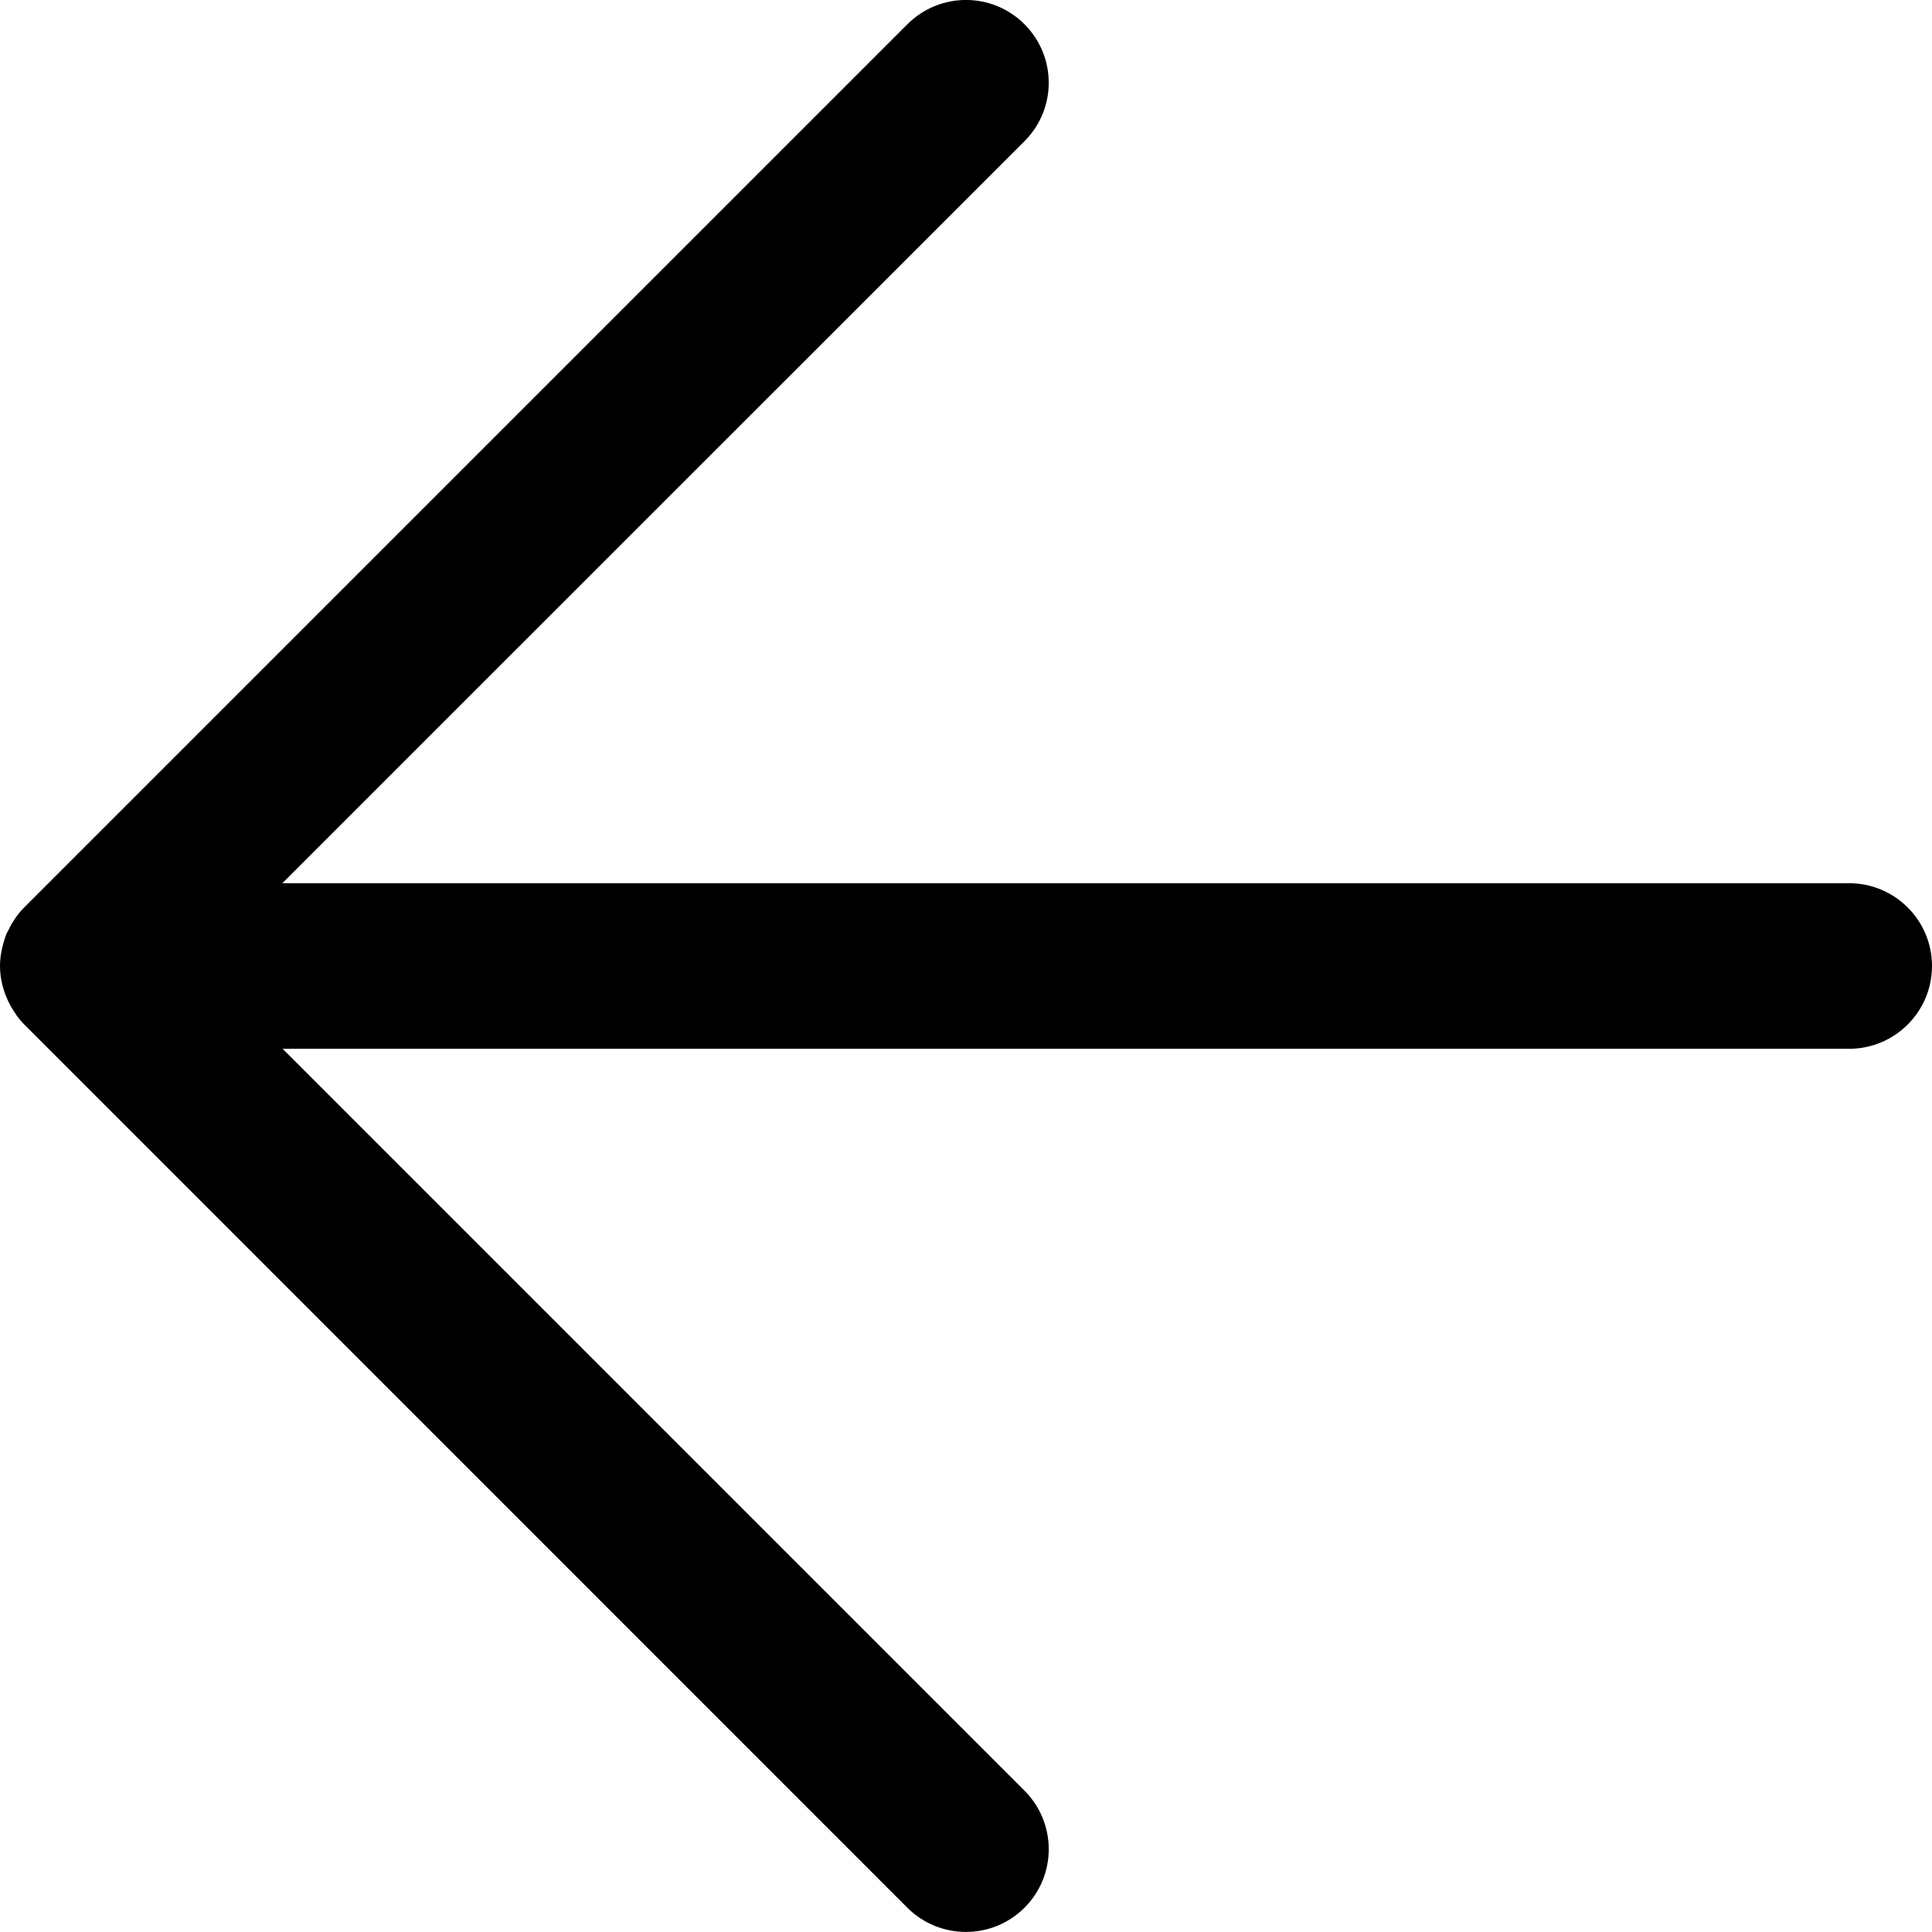
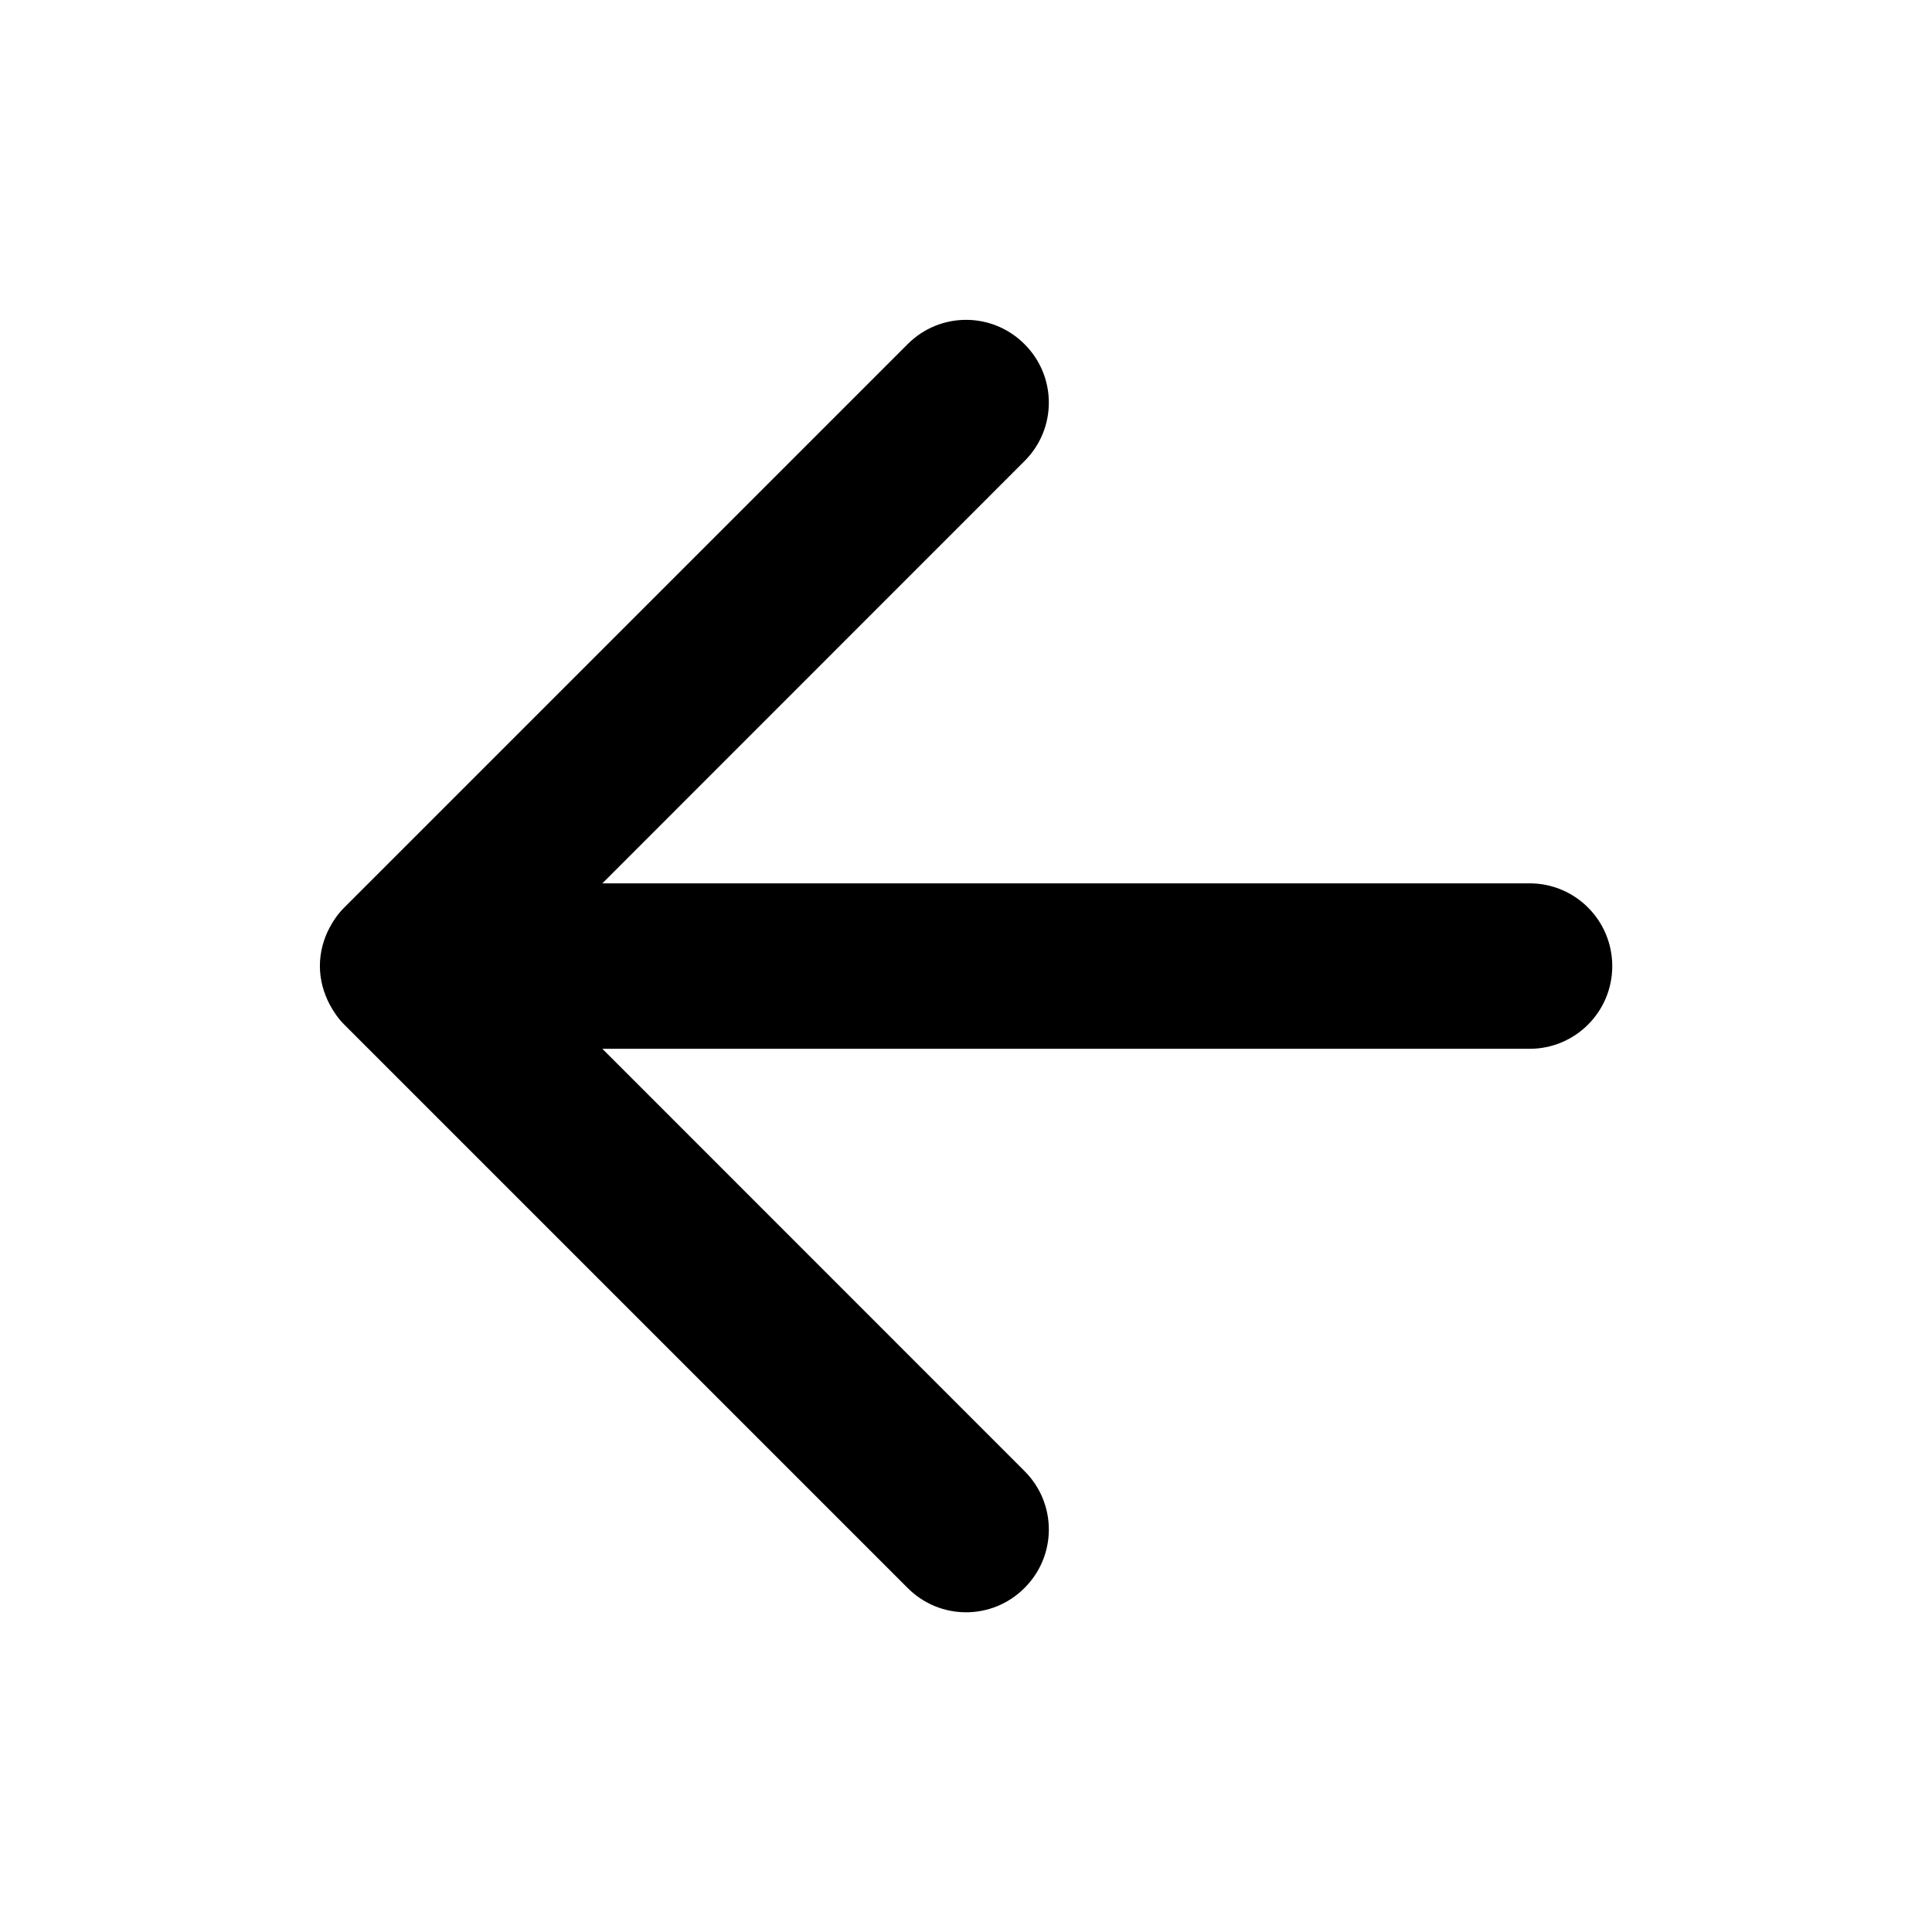
<svg width="14" height="14" fill="currentColor">
-   <path d="m6.575.176c.235-.235.615-.235.849 0 .234.234.234.613 0 .847l-5.378 5.377h11.353c.332 0 .601.269.601.6 0 .331-.269.6-.601.6h-11.351l5.376 5.376c.234.234.234.614 0 .848-.234.234-.615.234-.849 0l-6.399-6.4c-.043-.043-.076-.093-.104-.144-.044-.084-.072-.178-.072-.28 0-.061.011-.119.027-.174.006-.019.011-.038.019-.057.004-.01.01-.019.015-.029.028-.059.066-.116.115-.165l6.399-6.399z" />
+   <path d="m6.577 2.494c.234-.235.613-.235.847 0 .235.234.235.613 0 .847l-3.059 3.06h6.719c.331 0 .599.268.599.6 0 .331-.268.599-.599.599h-6.719l3.059 3.06c.235.234.235.613 0 .847-.234.235-.613.235-.847 0l-4.083-4.083c-.043-.043-.076-.092-.104-.143-.044-.084-.072-.179-.072-.28 0-.103.027-.198.072-.282.027-.051.061-.099.104-.142l4.083-4.083z" />
</svg>
